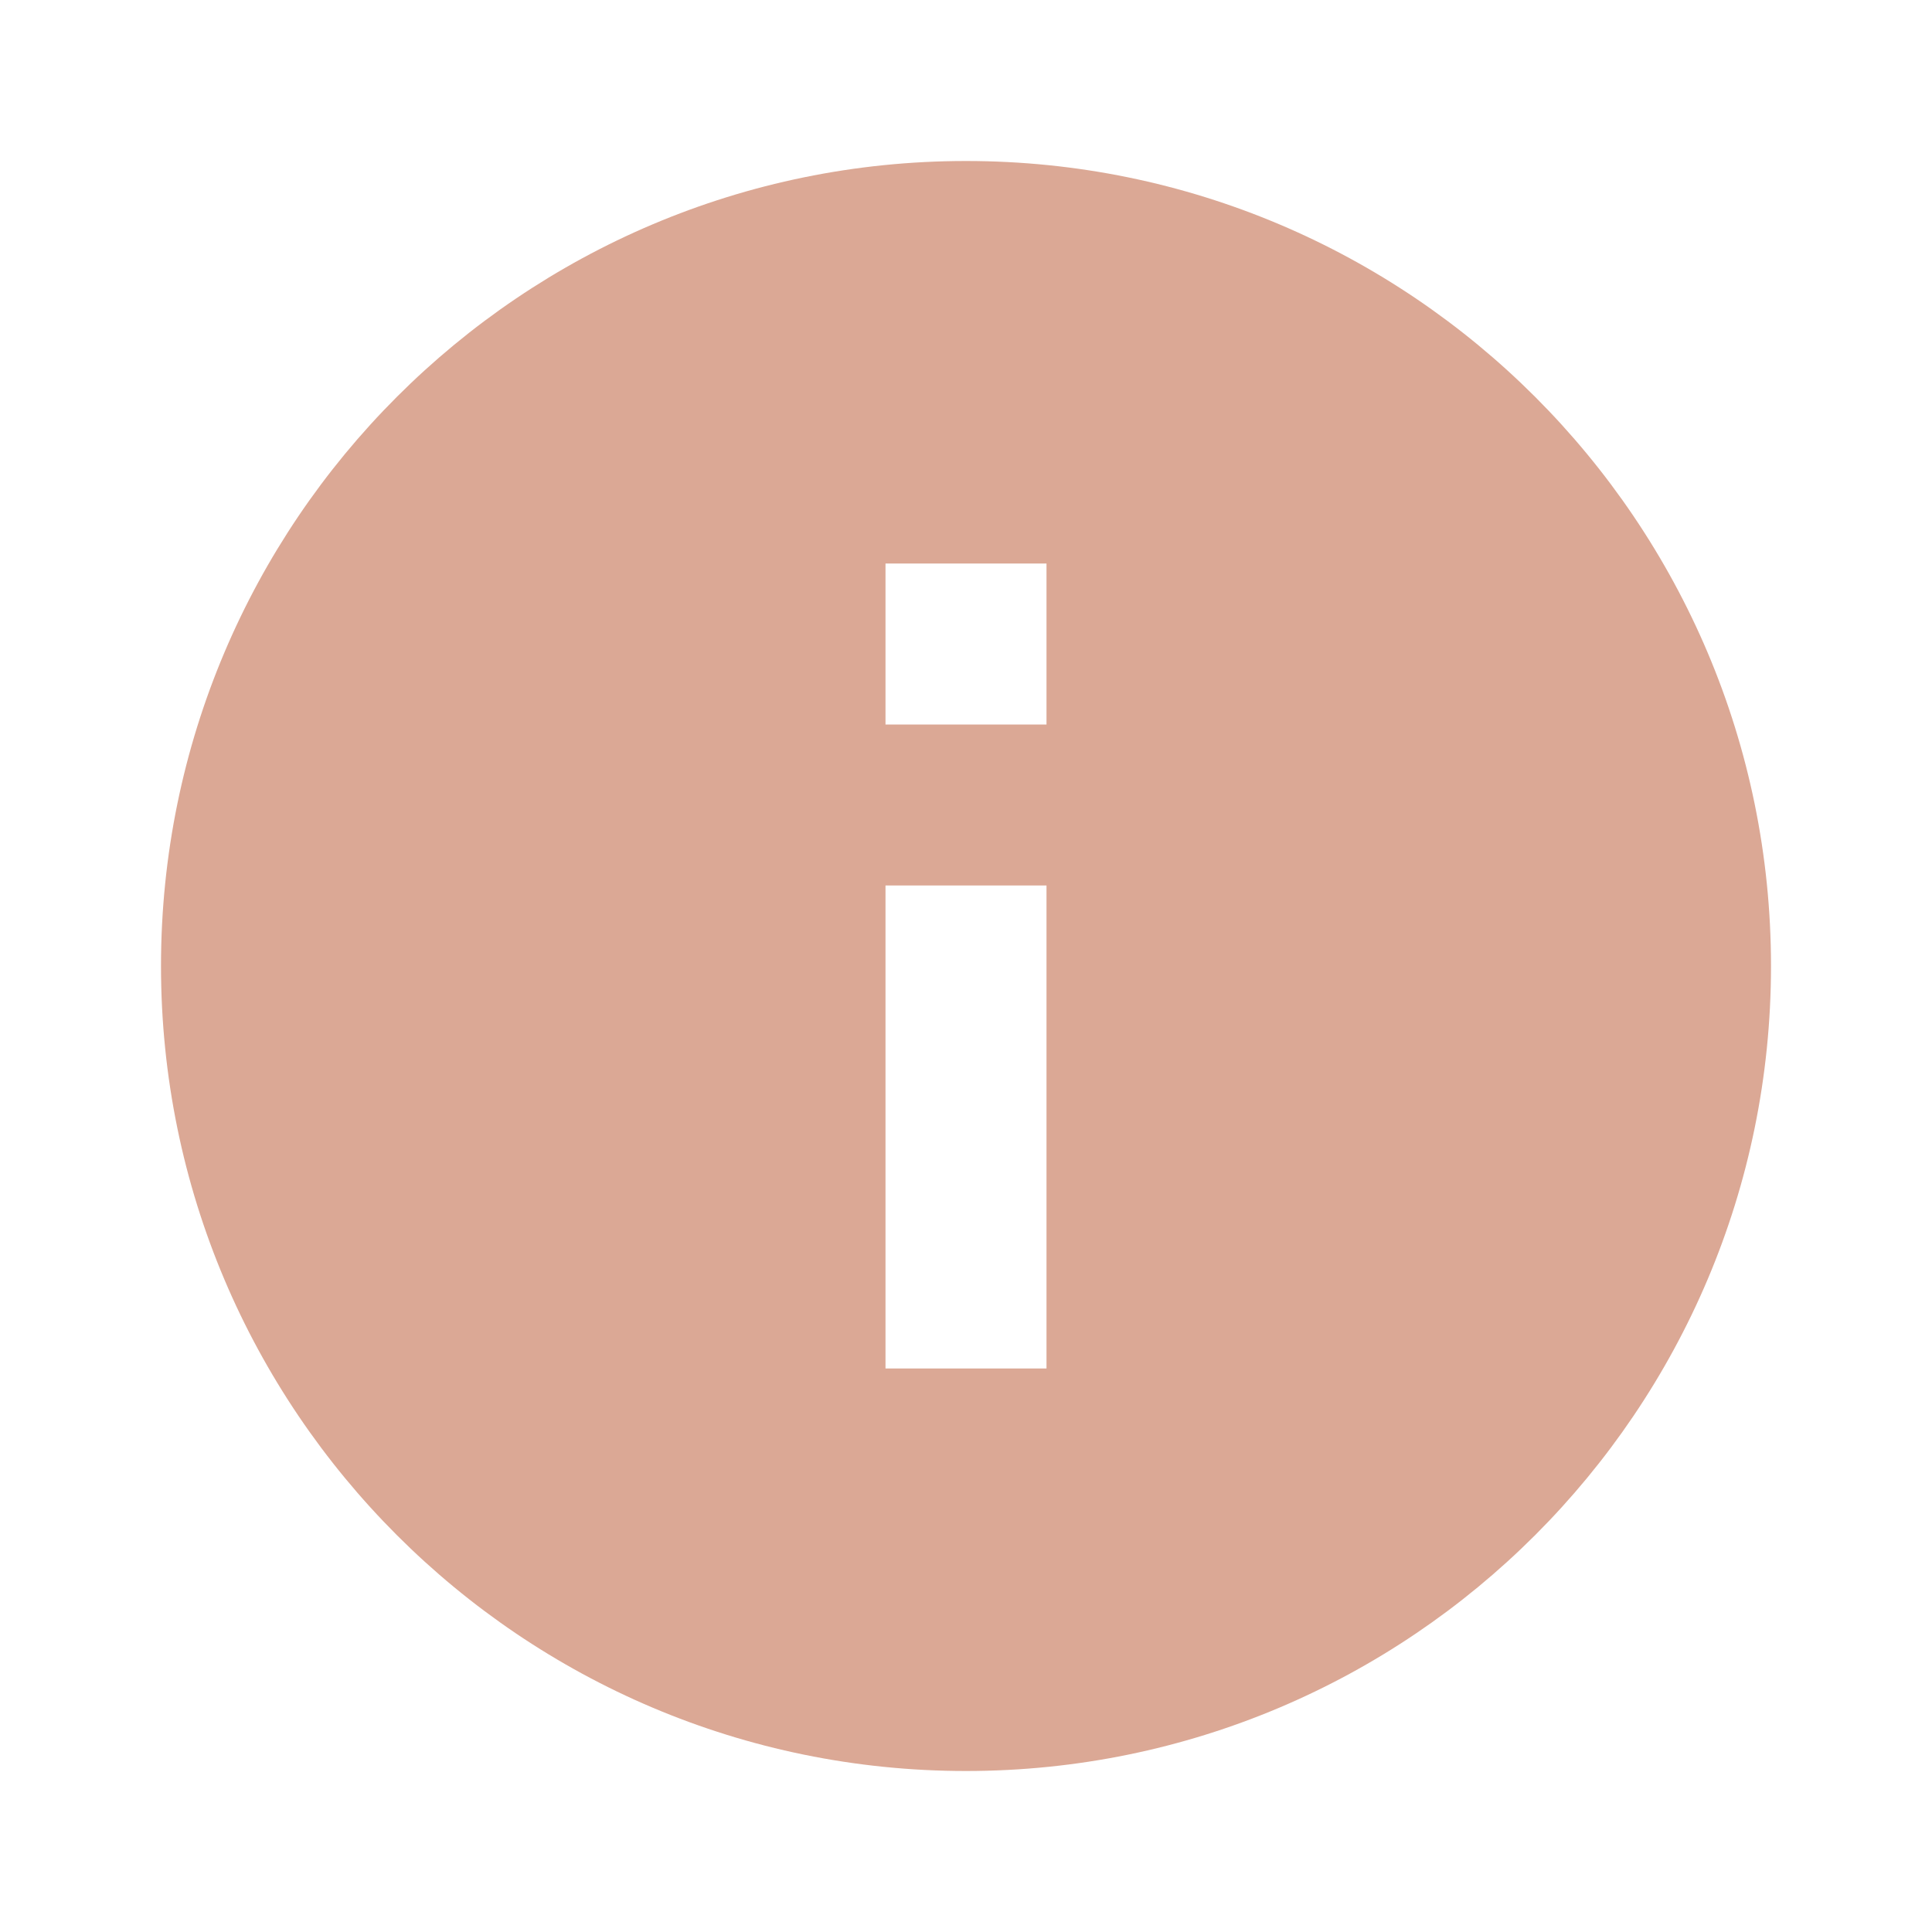
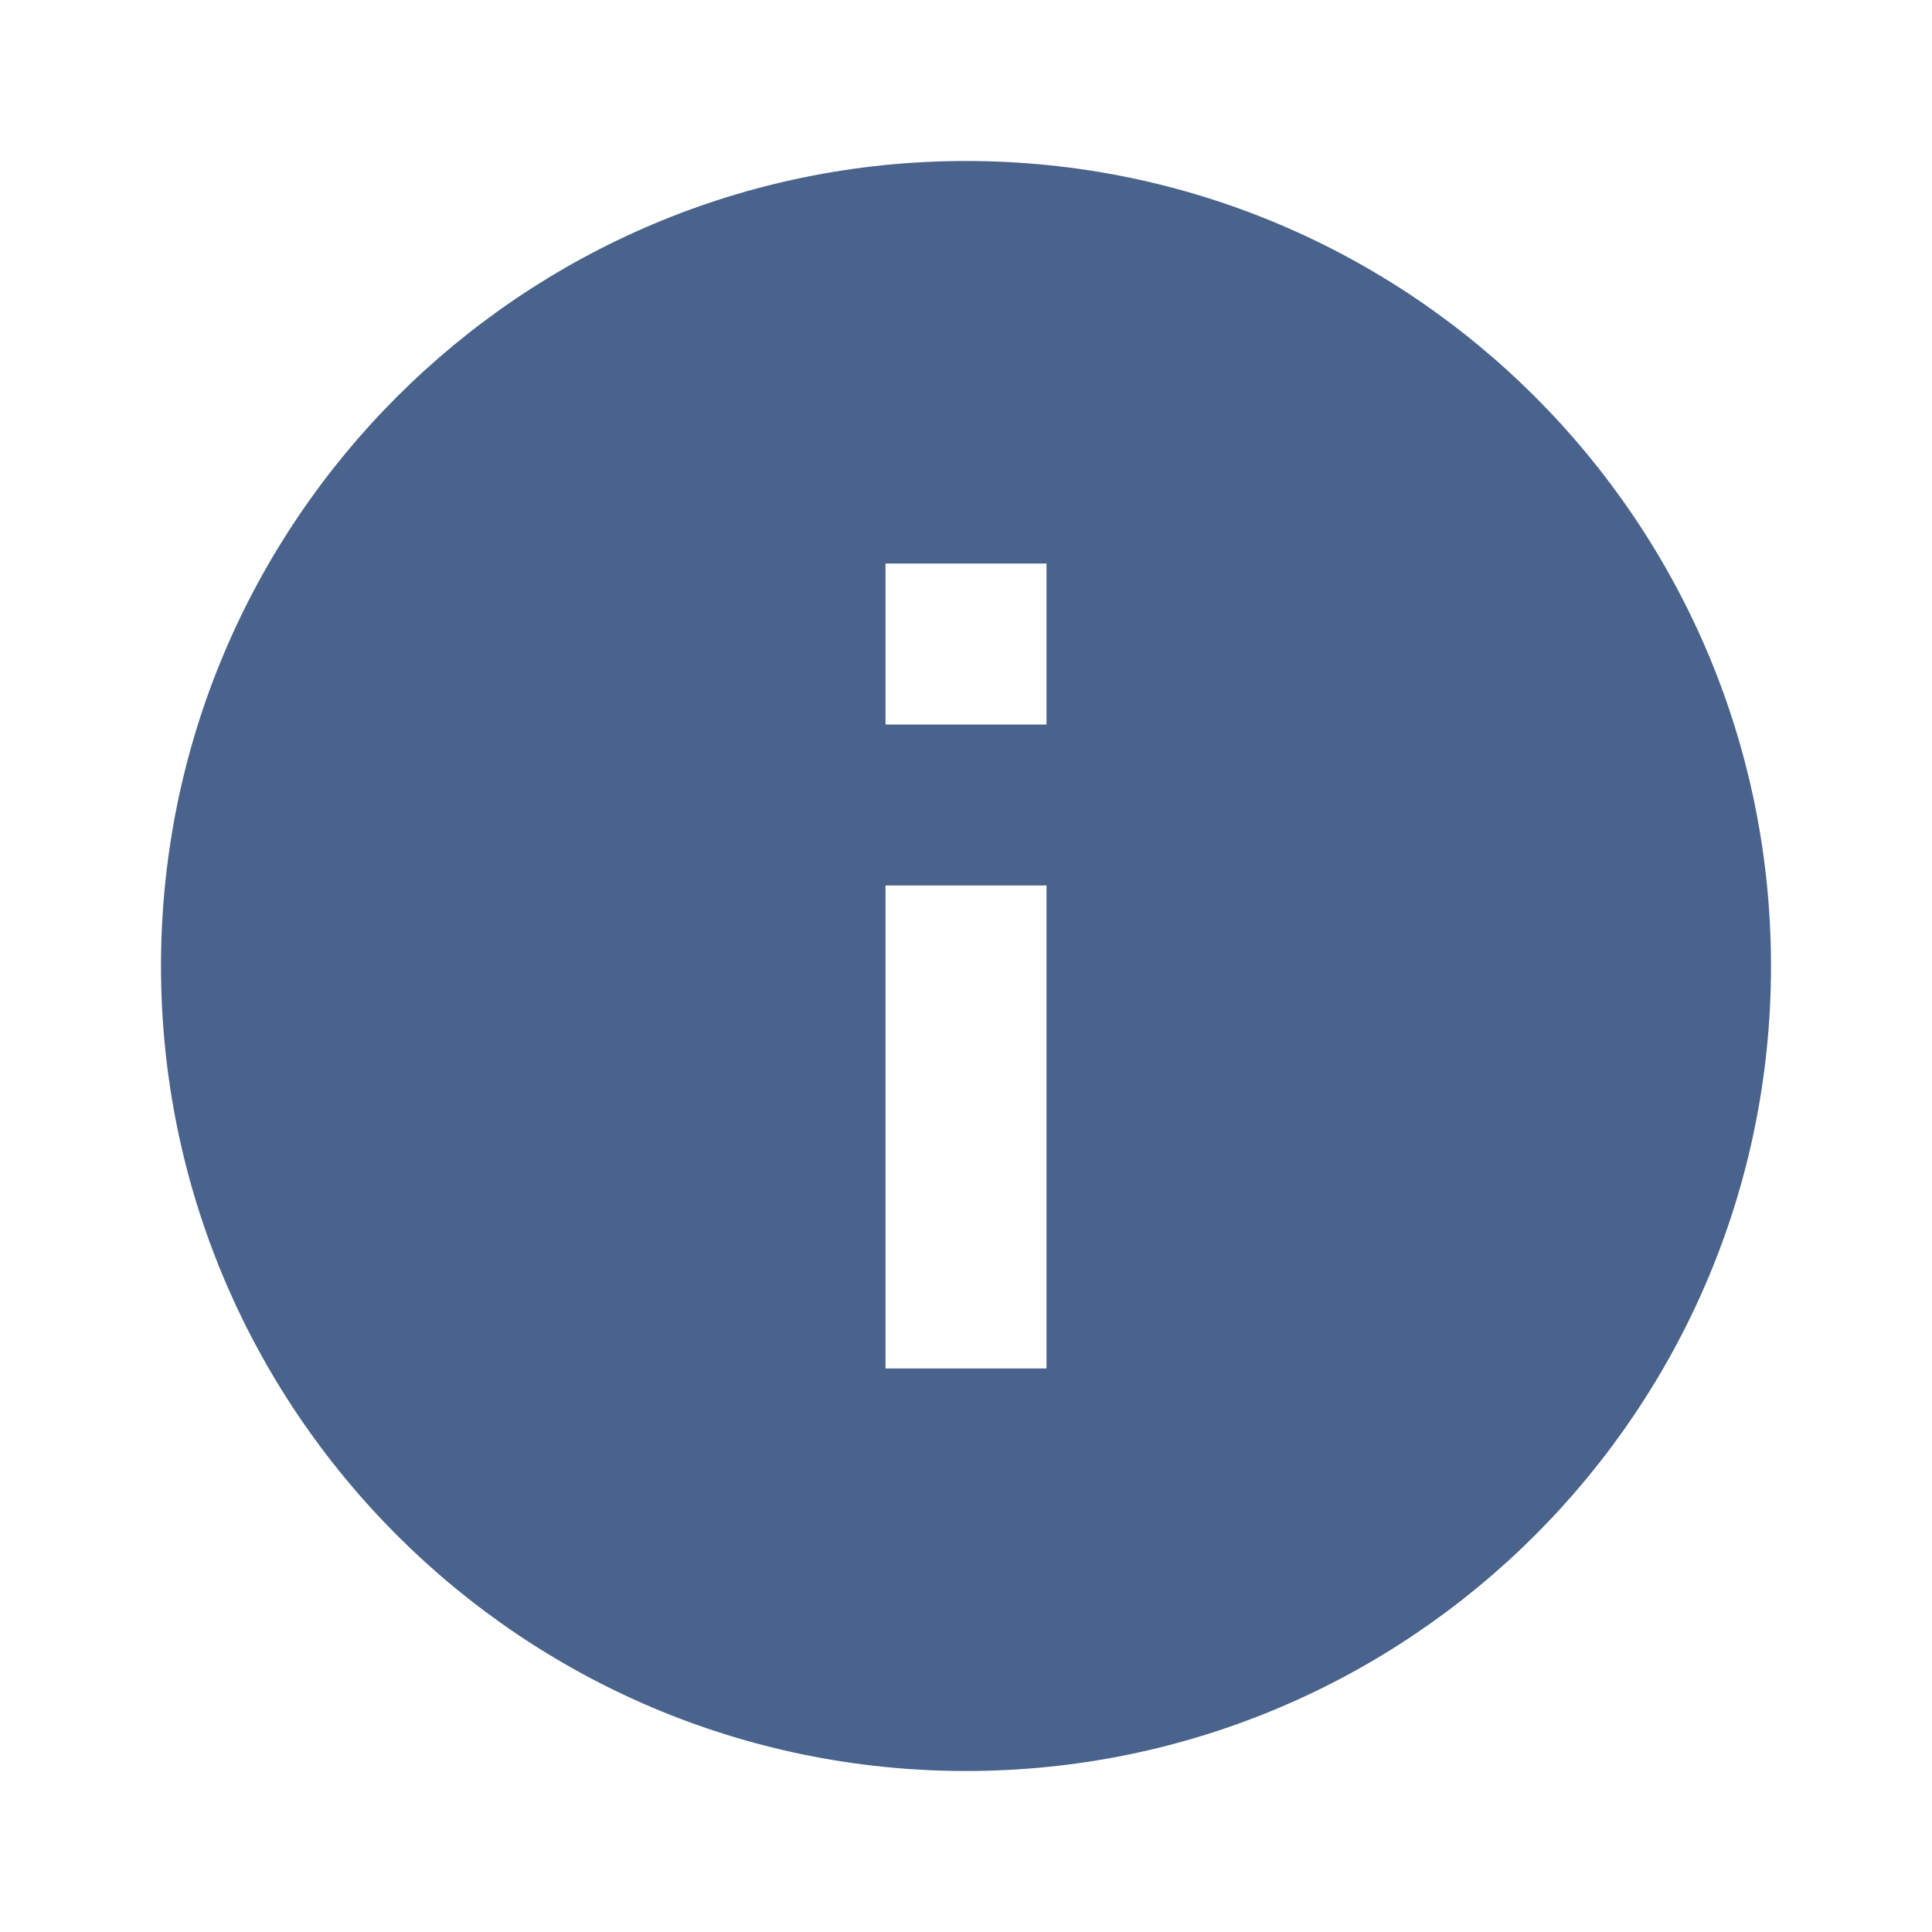
- <svg xmlns="http://www.w3.org/2000/svg" width="24" height="24" fill="#DBA895" viewBox="0 0 24 24">
+ <svg xmlns="http://www.w3.org/2000/svg" width="24" height="24" fill="#49638c" viewBox="0 0 24 24">
  <path fill="none" d="M0 0h24v24H0z" />
  <path d="M12 2C6.48 2 2 6.48 2 12s4.48 10 10 10 10-4.48 10-10S17.52 2 12 2zm1 15h-2v-6h2v6zm0-8h-2V7h2v2z" />
</svg>
